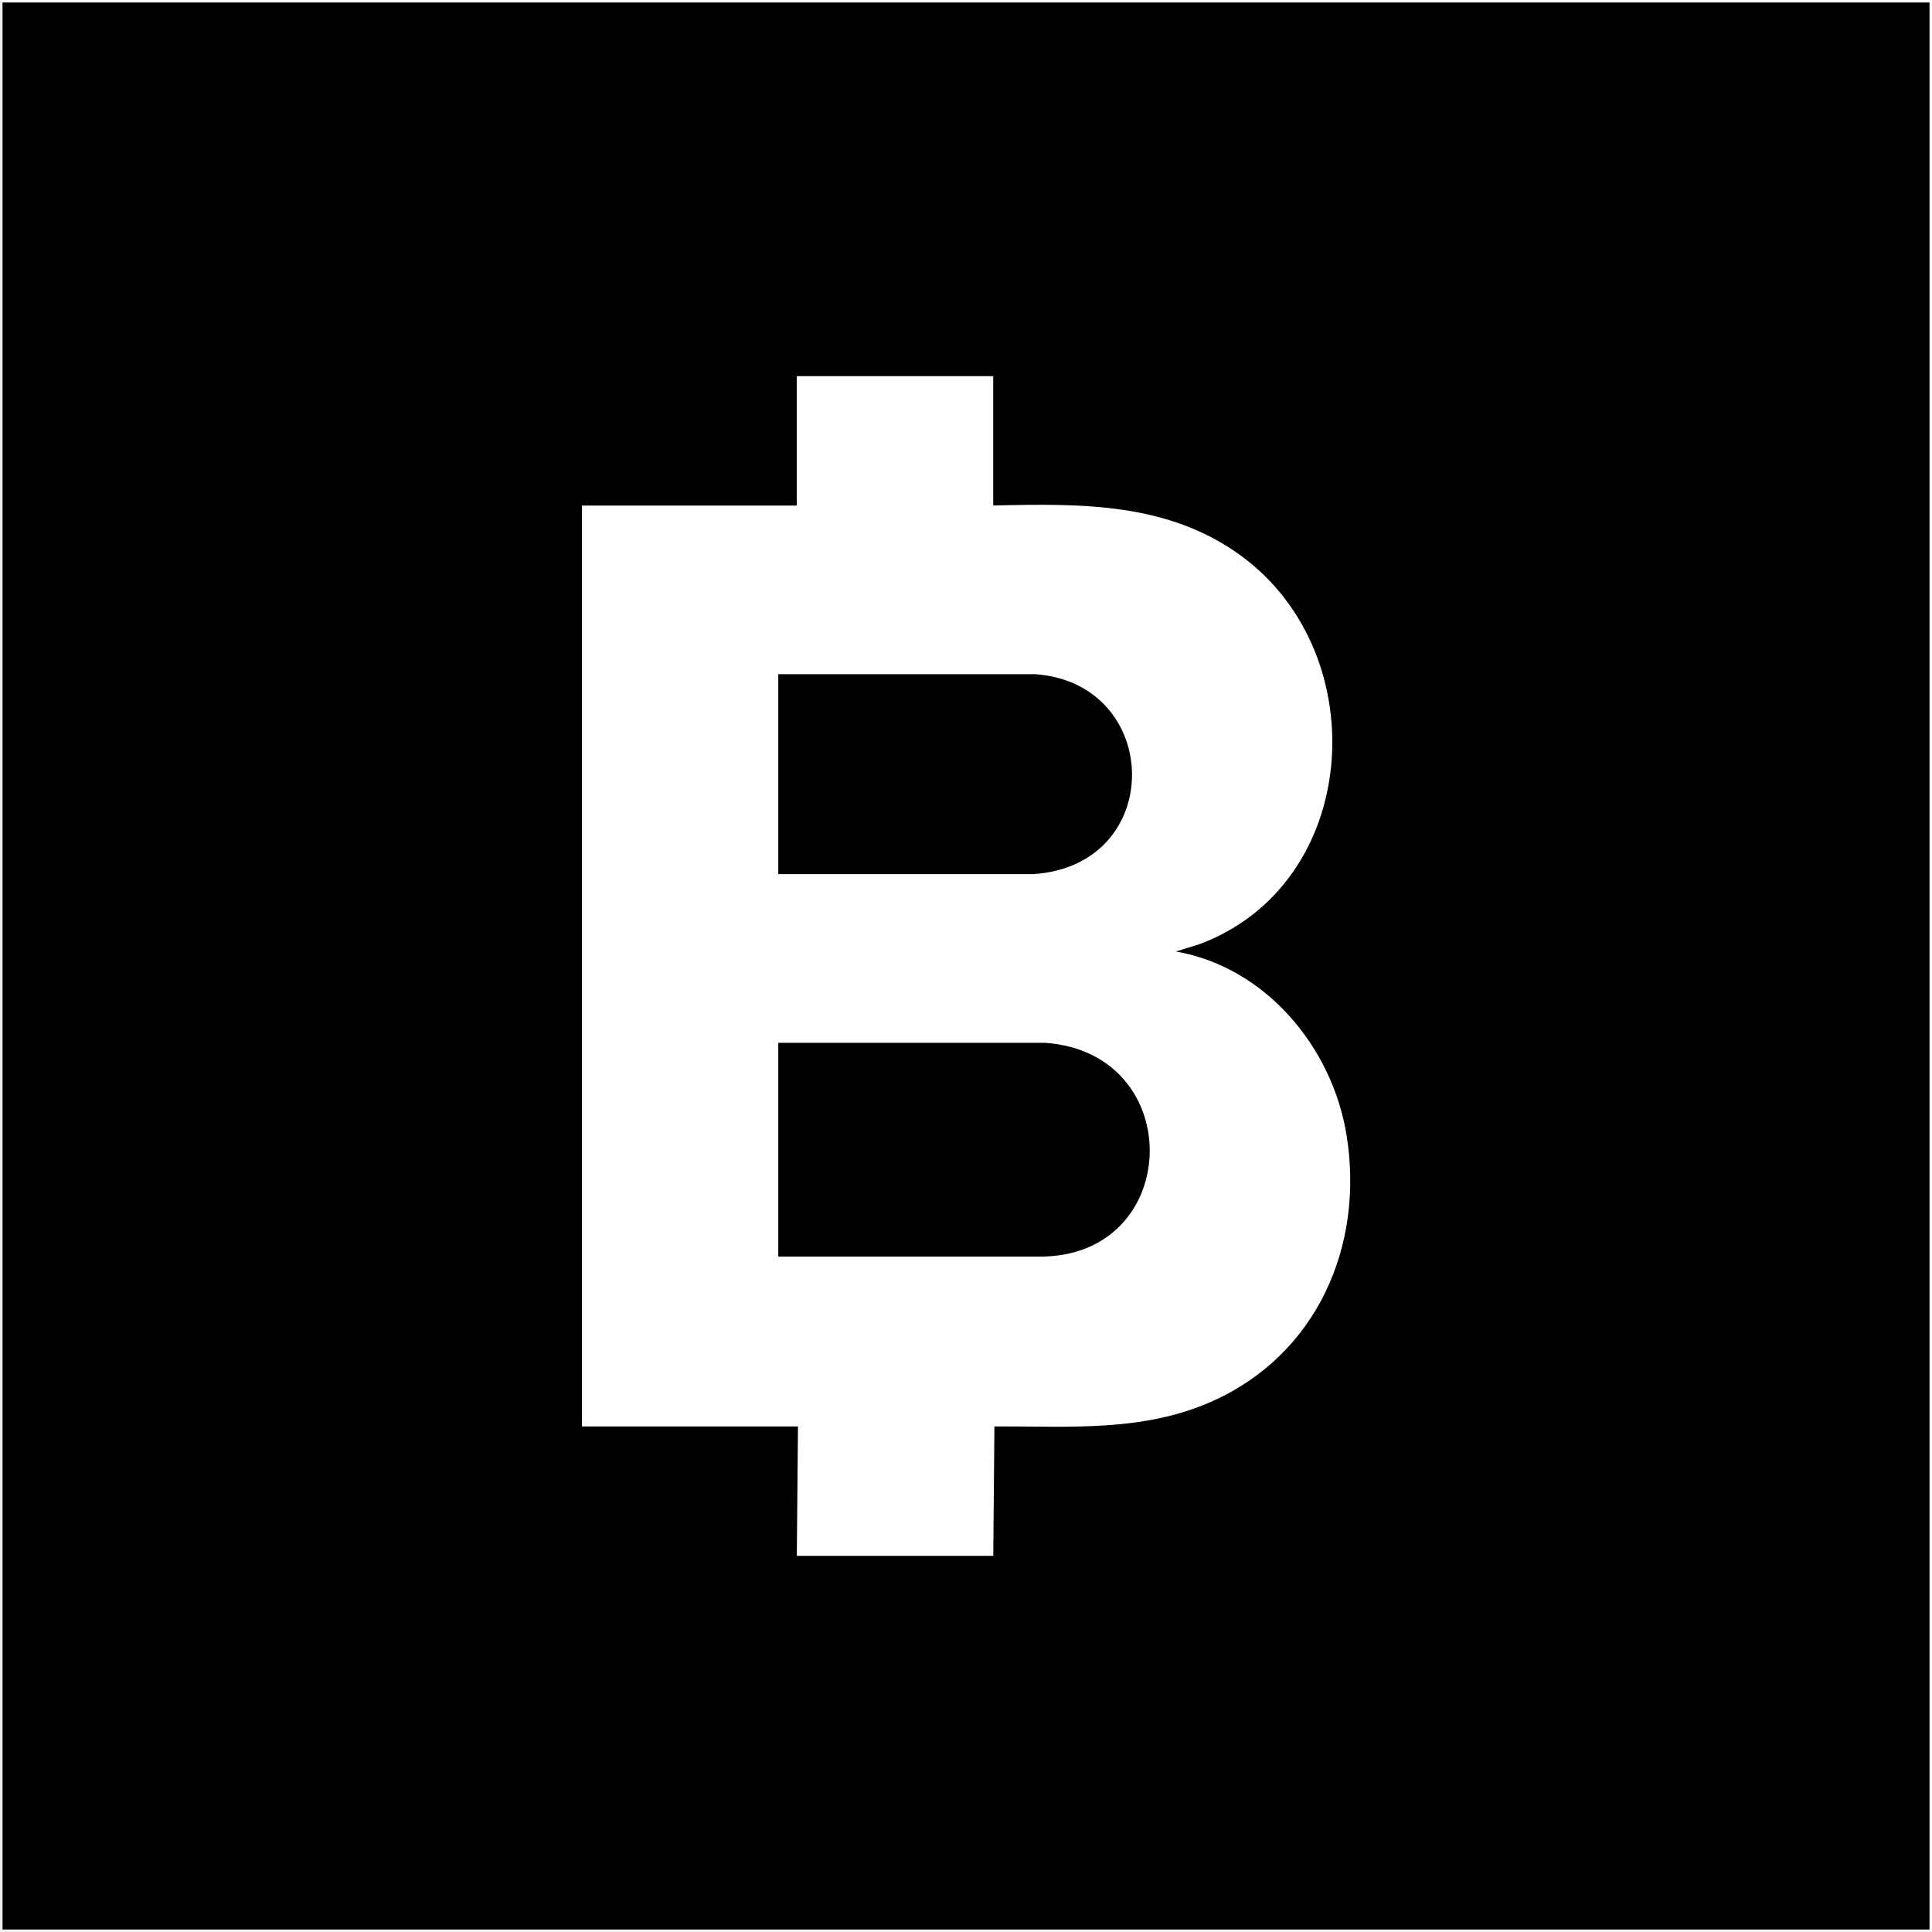
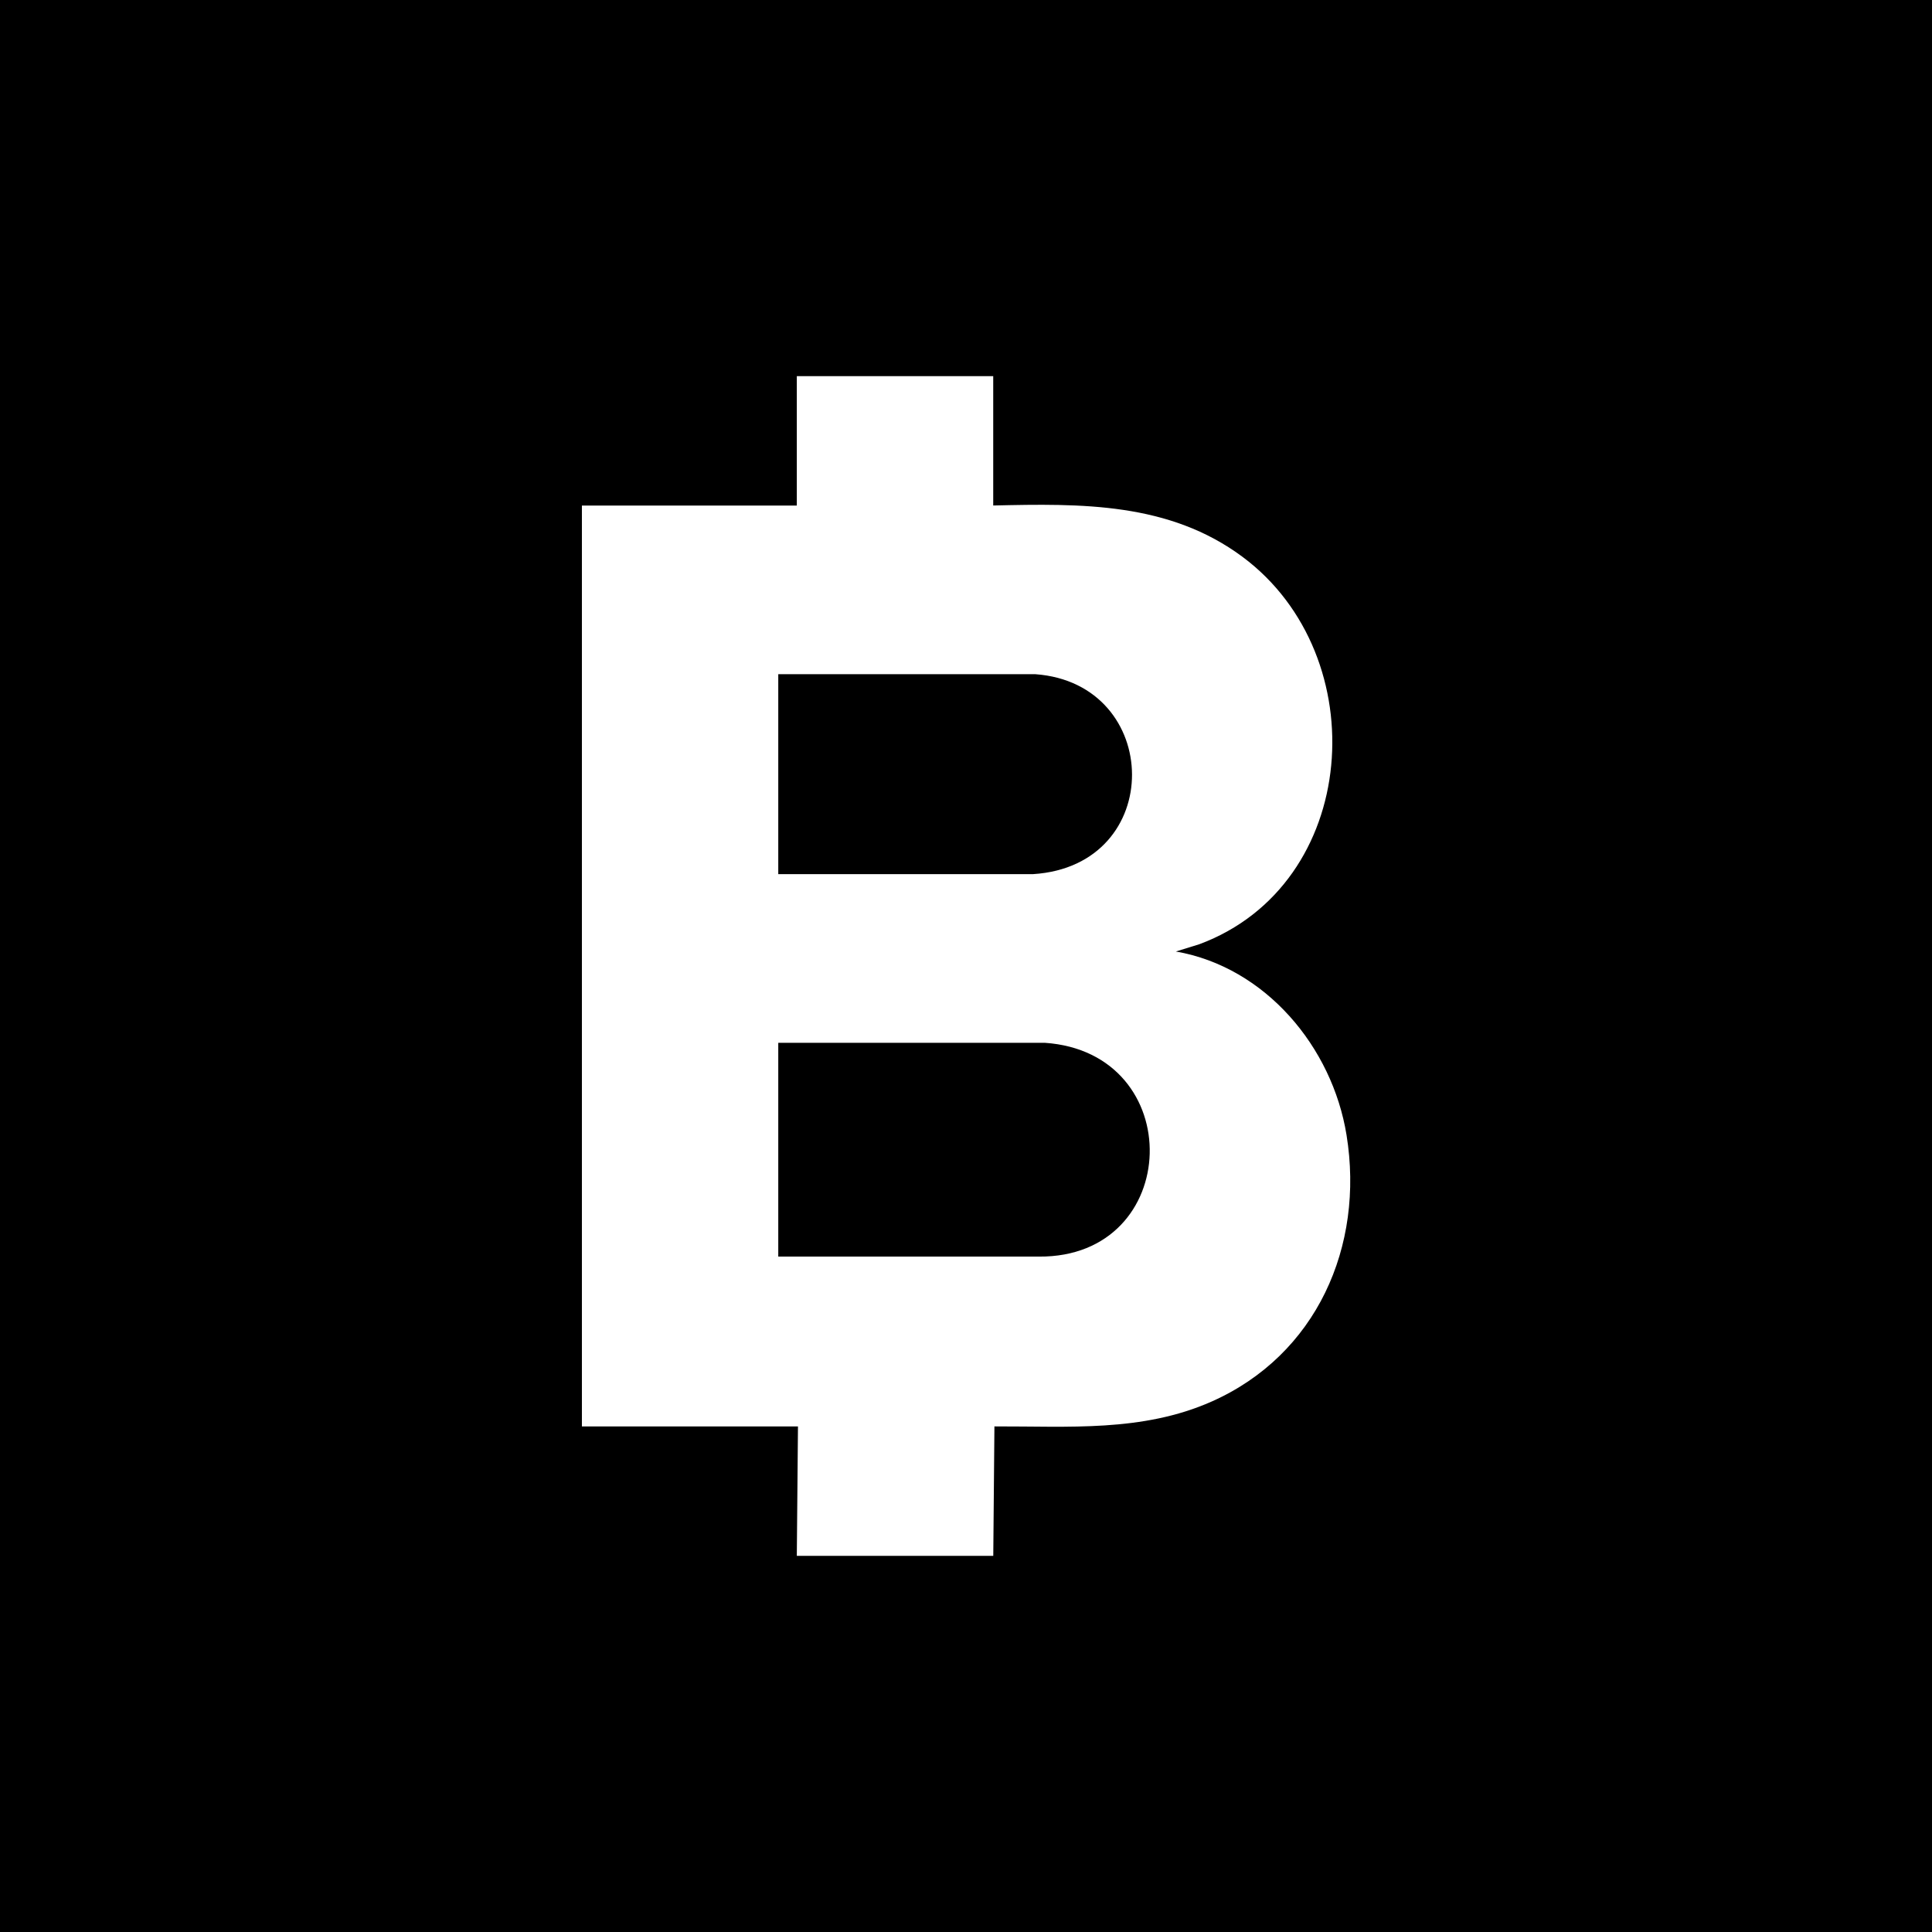
- <svg xmlns="http://www.w3.org/2000/svg" id="Layer_1" data-name="Layer 1" viewBox="0 0 401.04 401.04">
-   <defs>
-     <style>
-       .cls-1 {
-         fill: #fff;
-       }
-     </style>
-   </defs>
-   <rect x=".52" y=".52" width="400" height="400" />
-   <polygon class="cls-1" points="0 .24 0 0 401.04 0 401.04 401.04 400.8 401.04 400.8 .24 0 .24" />
-   <path class="cls-1" d="M206.17,78.07v26.86c18.28-.42,36.51-.69,51.79,10.69,27.61,20.57,24.38,67.99-9.03,80.39l-4.85,1.5c18.64,3.25,32.47,19.84,35.43,38.09,3.75,23.16-6.26,45.68-28,55.33-14.38,6.38-29.71,5.11-45.09,5.16l-.24,26.87h-40.78l.24-26.86h-44.85V104.94h44.61v-26.86h40.78ZM161.55,181.45h52.9c27.64-1.75,26.95-39.56.48-41.5h-53.38v41.5ZM161.55,260.84h54.1c29.9.24,31.04-42.37,1.2-44.38h-55.3v44.38Z" />
+ <svg xmlns="http://www.w3.org/2000/svg" viewBox="0 0 401.04 401.04">
+   <rect width="401.04" height="401.04" />
+   <path fill="#fff" d="M206.17,78.07v26.86c18.28-.42,36.51-.69,51.79,10.69,27.61,20.57,24.38,67.99-9.03,80.39l-4.85,1.5c18.64,3.25,32.47,19.84,35.43,38.09,3.75,23.16-6.26,45.68-28,55.33-14.38,6.38-29.71,5.11-45.09,5.16l-.24,26.87h-40.78l.24-26.86h-44.85V104.94h44.61v-26.86h40.78ZM161.55,181.45h52.9c27.64-1.75,26.95-39.56.48-41.5h-53.38v41.5ZM161.55,260.84h54.1c29.9.24,31.04-42.37,1.2-44.38h-55.3v44.38Z" />
</svg>
